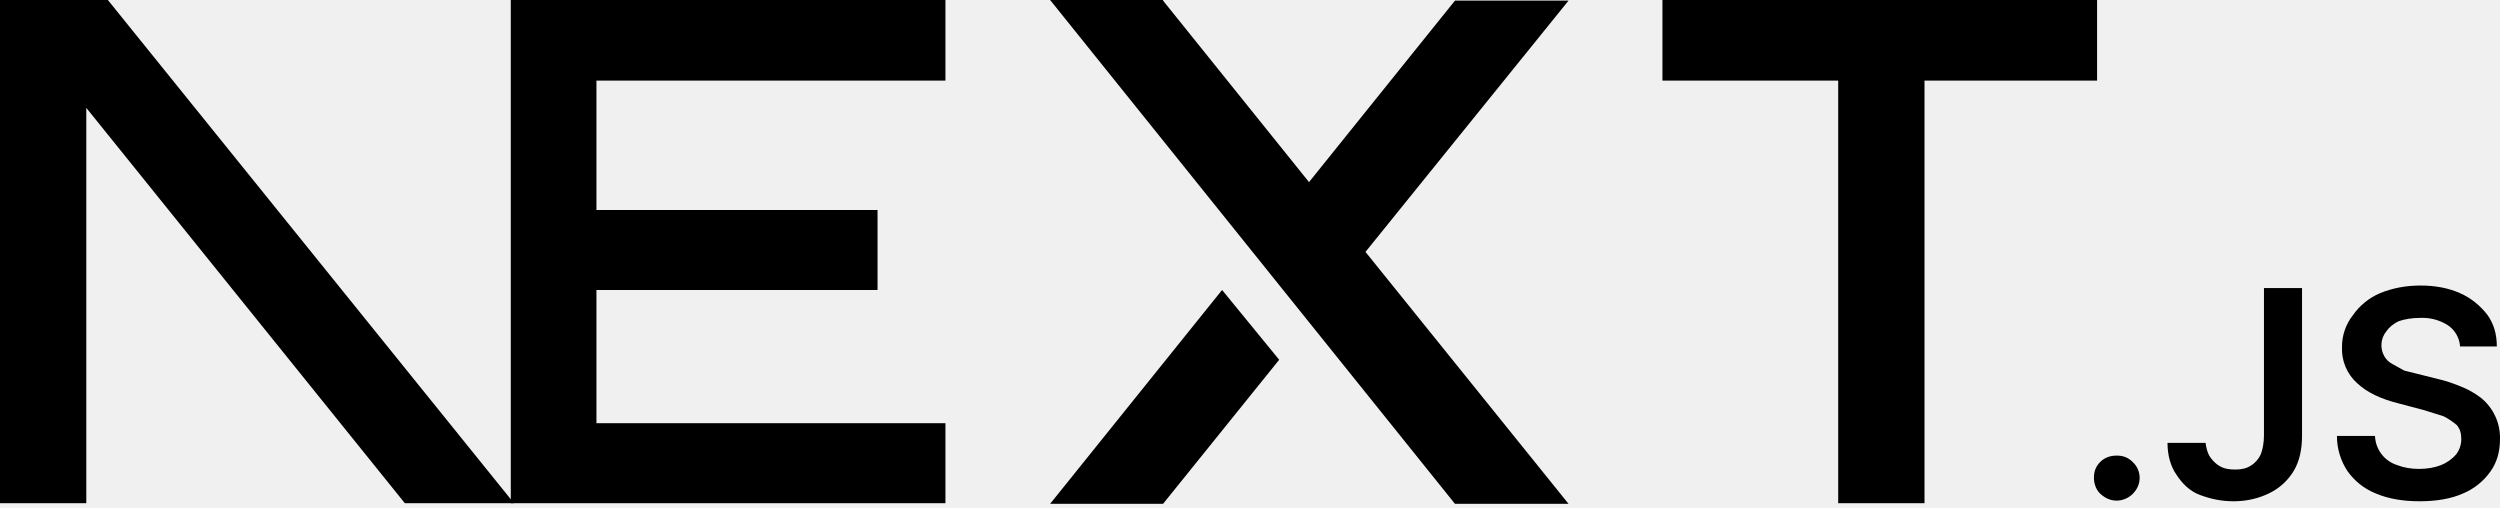
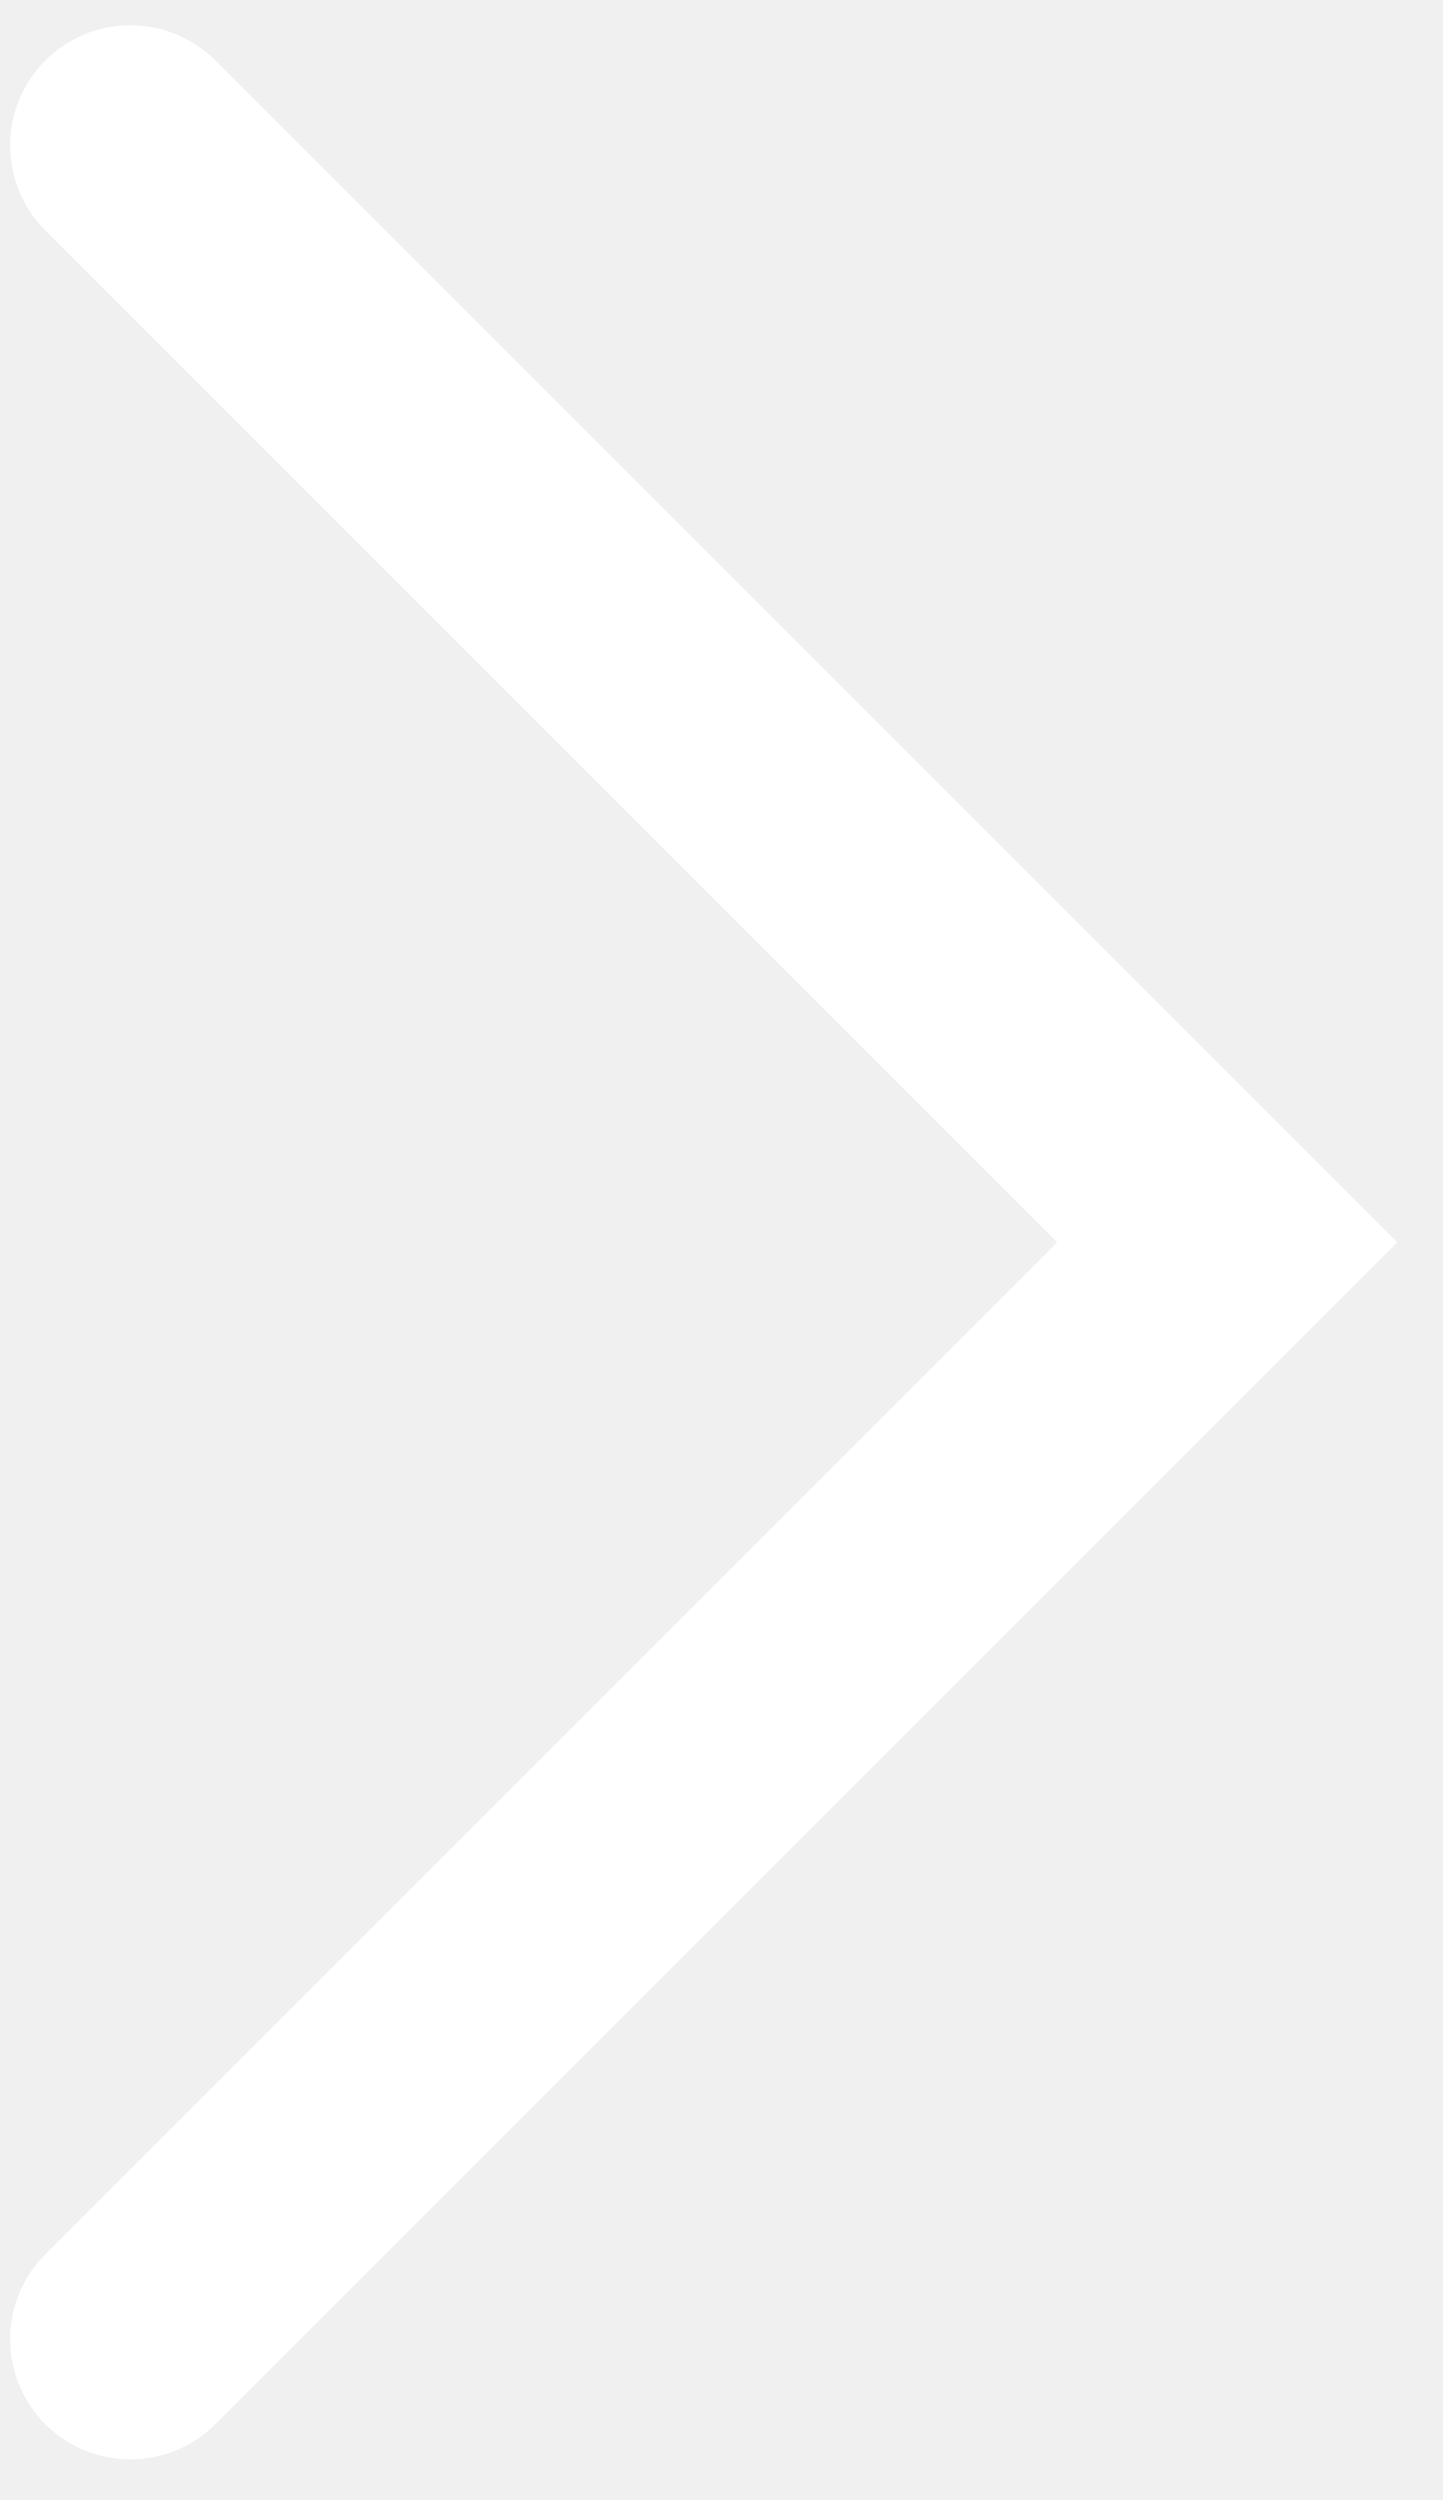
- <svg xmlns="http://www.w3.org/2000/svg" fill="none" viewBox="0 0 394 80">
-   <path fill="#000" d="M262 0h68.5v12.7h-27.2v66.6h-13.6V12.7H262V0ZM149 0v12.7H94v20.4h44.3v12.6H94v21h55v12.6H80.5V0h68.7zm34.3 0h-17.8l63.8 79.4h17.9l-32-39.7 32-39.6h-17.9l-23 28.6-23-28.6zm18.3 56.7-9-11-27.1 33.7h17.8l18.3-22.7z" />
-   <path fill="#000" d="M81 79.3 17 0H0v79.3h13.6V17l50.2 62.3H81Zm252.6-.4c-1 0-1.8-.4-2.5-1s-1.1-1.6-1.1-2.6.3-1.8 1-2.5 1.6-1 2.6-1 1.8.3 2.5 1a3.4 3.4 0 0 1 .6 4.3 3.7 3.7 0 0 1-3 1.8zm23.2-33.5h6v23.3c0 2.1-.4 4-1.3 5.5a9.1 9.1 0 0 1-3.8 3.5c-1.6.8-3.5 1.3-5.7 1.3-2 0-3.7-.4-5.3-1s-2.8-1.8-3.7-3.2c-.9-1.3-1.4-3-1.4-5h6c.1.8.3 1.6.7 2.2s1 1.2 1.6 1.5c.7.4 1.5.5 2.4.5 1 0 1.8-.2 2.4-.6a4 4 0 0 0 1.6-1.8c.3-.8.5-1.8.5-3V45.5zm30.9 9.1a4.4 4.4 0 0 0-2-3.3 7.5 7.5 0 0 0-4.3-1.1c-1.3 0-2.4.2-3.3.5-.9.4-1.6 1-2 1.6a3.5 3.5 0 0 0-.3 4c.3.5.7.9 1.3 1.2l1.8 1 2 .5 3.2.8c1.3.3 2.5.7 3.7 1.2a13 13 0 0 1 3.2 1.8 8.1 8.1 0 0 1 3 6.5c0 2-.5 3.7-1.5 5.1a10 10 0 0 1-4.4 3.5c-1.8.8-4.1 1.2-6.8 1.2-2.6 0-4.9-.4-6.8-1.2-2-.8-3.4-2-4.5-3.5a10 10 0 0 1-1.7-5.6h6a5 5 0 0 0 3.5 4.6c1 .4 2.2.6 3.4.6 1.3 0 2.5-.2 3.5-.6 1-.4 1.8-1 2.4-1.7a4 4 0 0 0 .8-2.4c0-.9-.2-1.6-.7-2.2a11 11 0 0 0-2.1-1.4l-3.2-1-3.8-1c-2.8-.7-5-1.7-6.6-3.2a7.2 7.2 0 0 1-2.4-5.7 8 8 0 0 1 1.7-5 10 10 0 0 1 4.3-3.5c2-.8 4-1.2 6.4-1.2 2.3 0 4.4.4 6.2 1.2 1.8.8 3.2 2 4.3 3.4 1 1.4 1.5 3 1.5 5h-5.8z" />
+ <svg xmlns="http://www.w3.org/2000/svg" width="30" height="52" viewBox="0 0 30 52" fill="none">
+   <path d="M2.711 3.026L25.525 25.84L2.711 48.655" stroke="white" stroke-width="5" stroke-linecap="round" />
</svg>
